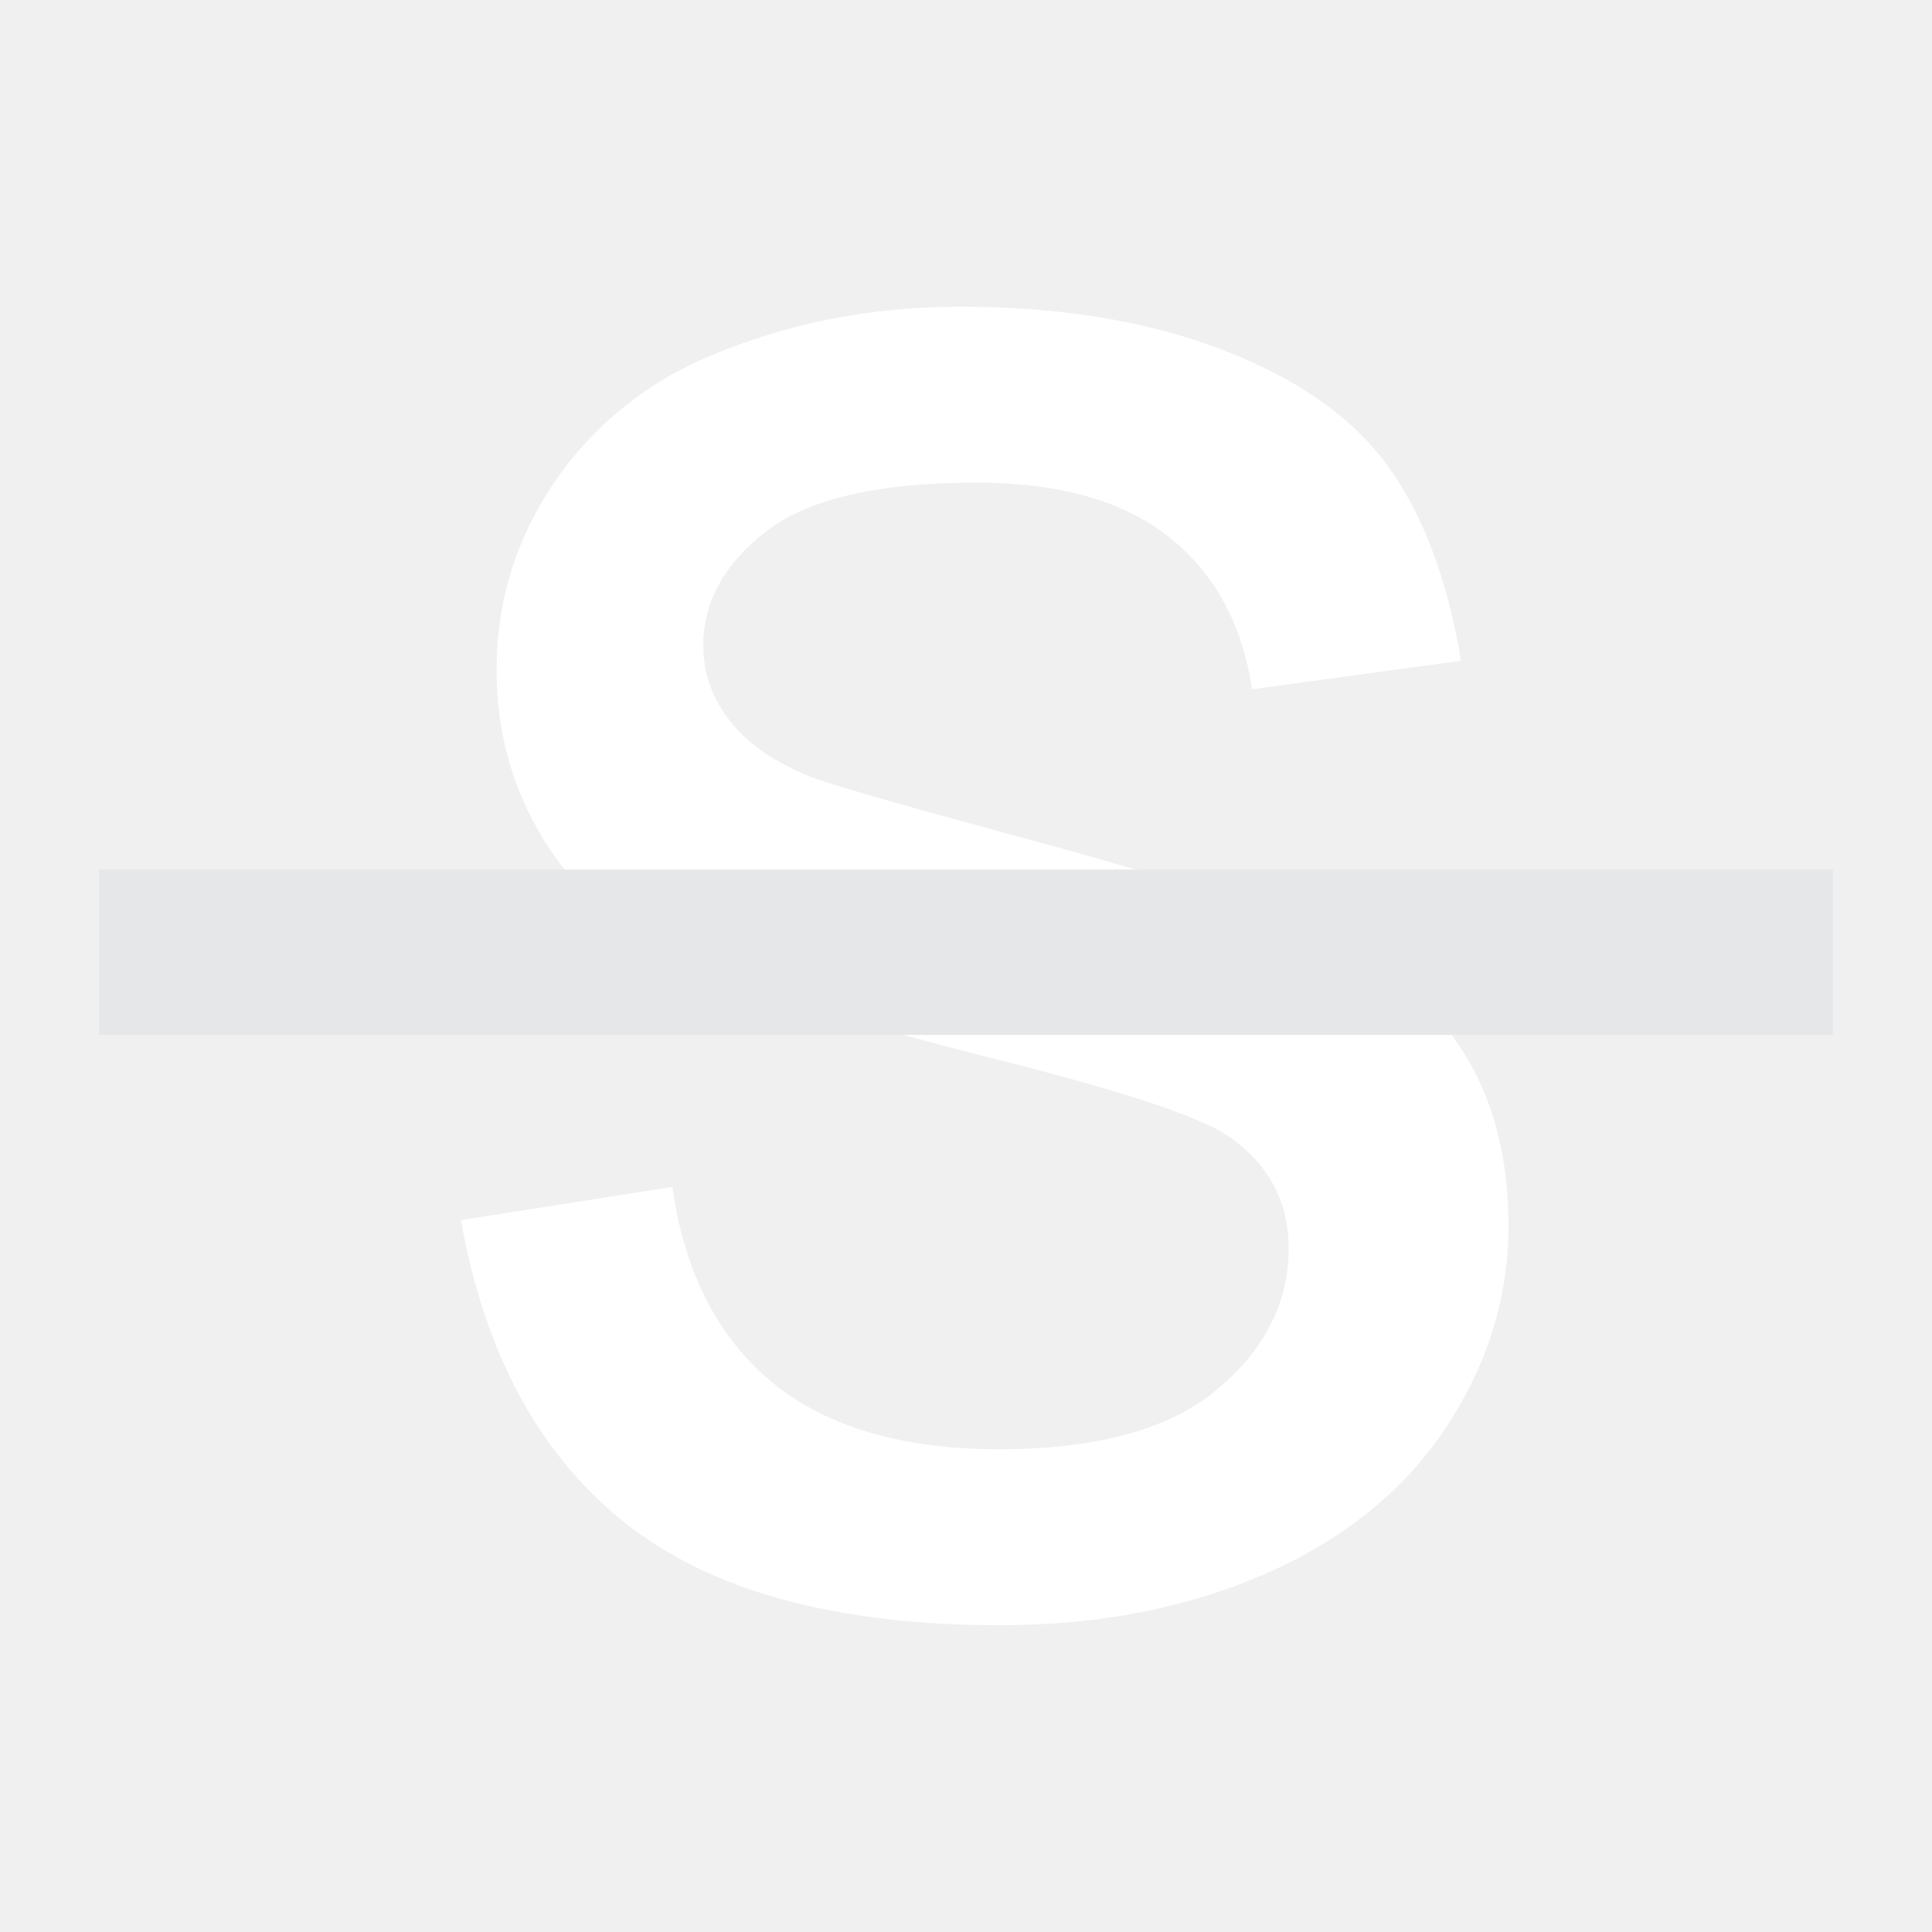
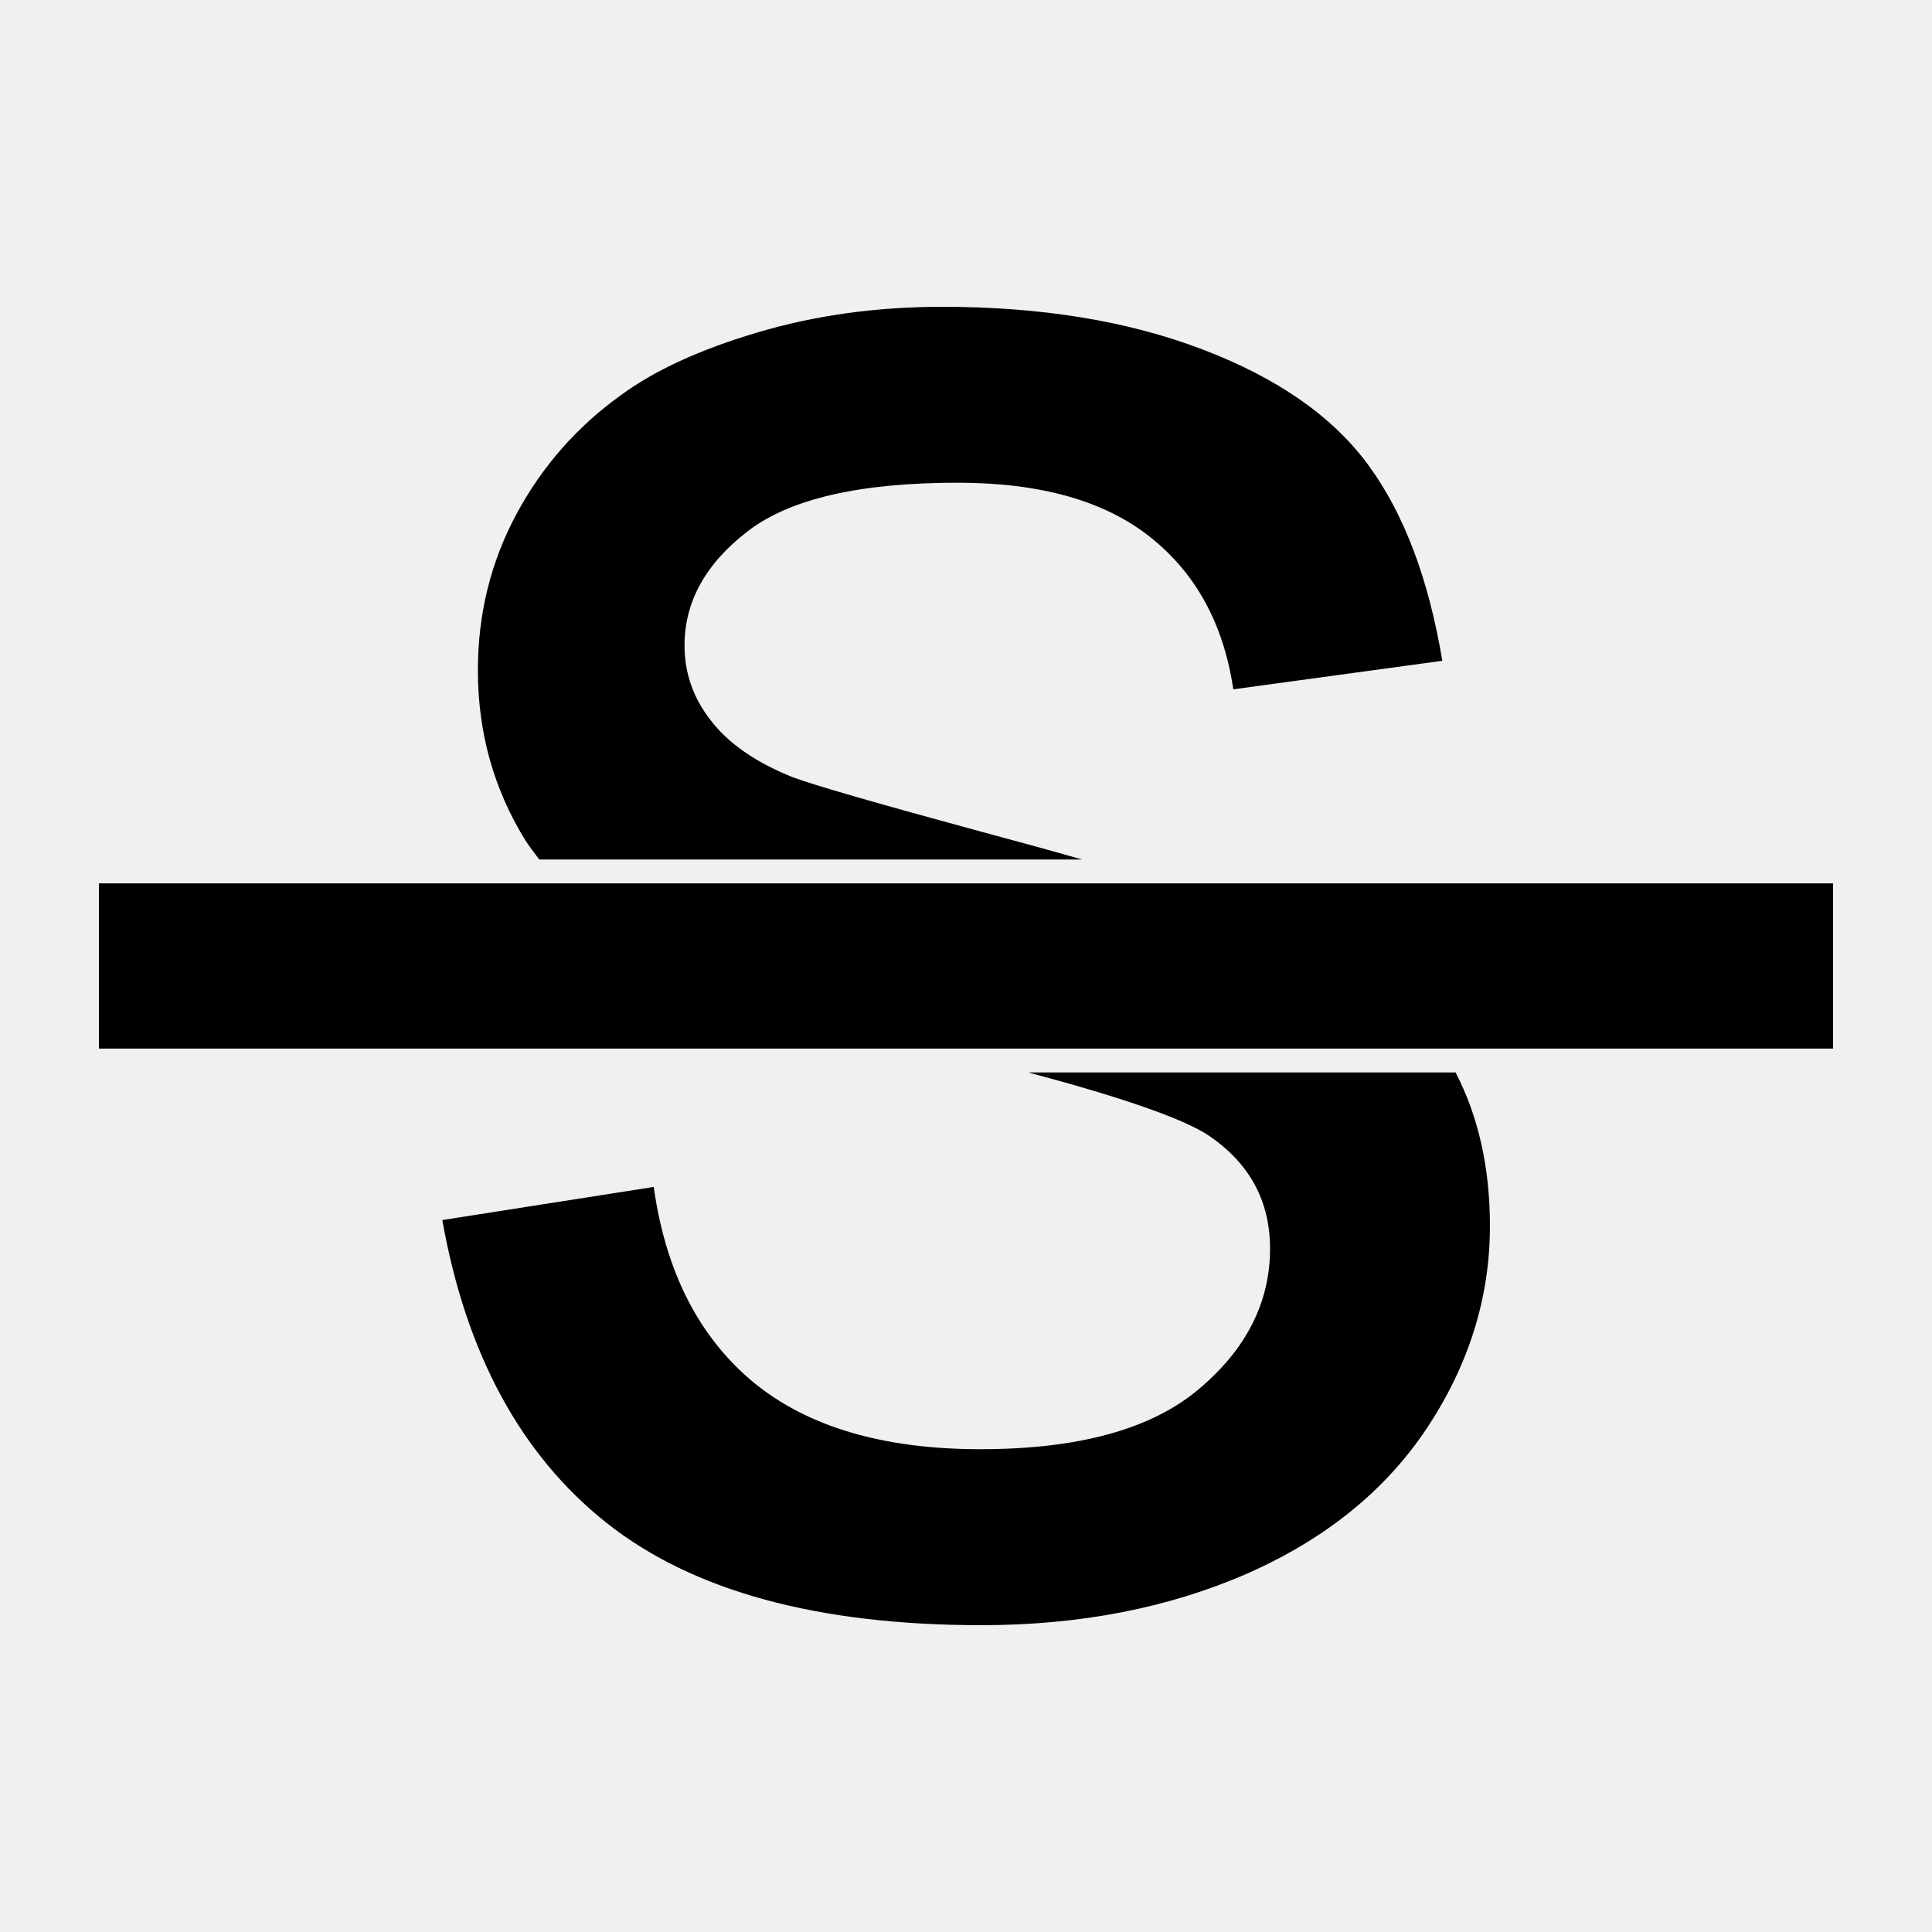
- <svg xmlns="http://www.w3.org/2000/svg" version="1.1" id="Layer_1" x="0px" y="0px" width="48px" height="48px" viewBox="-13 -14 48 48" enable-background="new -13 -14 48 48" xml:space="preserve">
+ <svg xmlns="http://www.w3.org/2000/svg" version="1.1" id="Layer_1" x="0px" y="0px" width="48px" height="48px" viewBox="0 0 48 48" enable-background="new 0 0 48 48" xml:space="preserve">
  <g>
-     <path fill="#FFFFFF" d="M-1.548,16.313l5.253-0.824C4,17.594,4.82,19.204,6.167,20.331c1.349,1.115,3.23,1.675,5.652,1.675   c2.441,0,4.25-0.498,5.426-1.491c1.182-0.991,1.772-2.158,1.772-3.494c0-1.197-0.521-2.145-1.562-2.834   c-0.73-0.467-2.541-1.067-5.433-1.8c-3.893-0.978-6.593-1.832-8.097-2.551C2.423,9.119,1.279,8.127,0.504,6.854   c-0.778-1.267-1.166-2.669-1.166-4.201c0-1.398,0.318-2.691,0.958-3.883c0.639-1.187,1.51-2.178,2.609-2.964   c0.831-0.608,1.952-1.126,3.382-1.548c1.425-0.424,2.954-0.637,4.587-0.637c2.458,0,4.618,0.352,6.476,1.063   c1.859,0.709,3.232,1.667,4.117,2.878c0.885,1.207,1.494,2.828,1.832,4.854l-5.194,0.709c-0.237-1.613-0.921-2.873-2.055-3.777   c-1.132-0.904-2.728-1.357-4.792-1.357c-2.438,0-4.18,0.403-5.222,1.211c-1.043,0.805-1.563,1.75-1.563,2.83   c0,0.689,0.217,1.309,0.649,1.86c0.434,0.57,1.111,1.044,2.037,1.415c0.531,0.199,2.095,0.651,4.692,1.357   c3.755,1.004,6.375,1.826,7.862,2.464c1.479,0.642,2.649,1.567,3.496,2.789c0.848,1.223,1.269,2.735,1.269,4.546   c0,1.77-0.52,3.438-1.552,5.001c-1.035,1.563-2.523,2.768-4.471,3.629c-1.948,0.854-4.15,1.285-6.61,1.285   c-4.074,0-7.175-0.848-9.312-2.54C0.406,22.149-0.957,19.64-1.548,16.313z" />
-     <rect x="-10.541" y="7.605" fill="#E6E7E8" width="43.082" height="4.106" />
+     <path d="M25.553,26.646c2.314,0.617,3.795,1.131,4.438,1.541c1.041,0.689,1.563,1.637,1.563,2.834c0,1.336-0.592,2.503-1.773,3.494   c-1.176,0.992-2.984,1.49-5.426,1.49c-2.421,0-4.302-0.56-5.651-1.674c-1.347-1.127-2.167-2.738-2.462-4.842l-5.253,0.823   c0.591,3.327,1.954,5.836,4.081,7.524c2.137,1.693,5.238,2.541,9.313,2.541c2.459,0,4.661-0.432,6.61-1.285   c1.947-0.861,3.436-2.066,4.471-3.629c1.031-1.563,1.553-3.231,1.553-5.002c0-1.471-0.293-2.734-0.853-3.816H25.553z" />
+     <path d="M13.398,21.354h13.486c-0.769-0.22-1.6-0.449-2.499-0.689c-2.598-0.706-4.162-1.158-4.692-1.356   c-0.926-0.371-1.603-0.846-2.037-1.415c-0.432-0.552-0.649-1.171-0.649-1.86c0-1.08,0.52-2.025,1.563-2.83   c1.042-0.808,2.784-1.211,5.222-1.211c2.065,0,3.661,0.453,4.792,1.357c1.135,0.903,1.818,2.164,2.057,3.776l5.193-0.709   c-0.338-2.025-0.947-3.646-1.832-4.854c-0.885-1.211-2.258-2.169-4.117-2.878c-1.857-0.711-4.018-1.063-6.476-1.063   c-1.633,0-3.162,0.213-4.587,0.637c-1.43,0.423-2.551,0.94-3.382,1.549c-1.099,0.785-1.97,1.776-2.609,2.964   c-0.64,1.191-0.958,2.484-0.958,3.883c0,1.532,0.388,2.934,1.166,4.201C13.146,21.03,13.277,21.188,13.398,21.354z" />
  </g>
+   <rect x="2.459" y="21.947" width="43.082" height="4.105" />
</svg>
